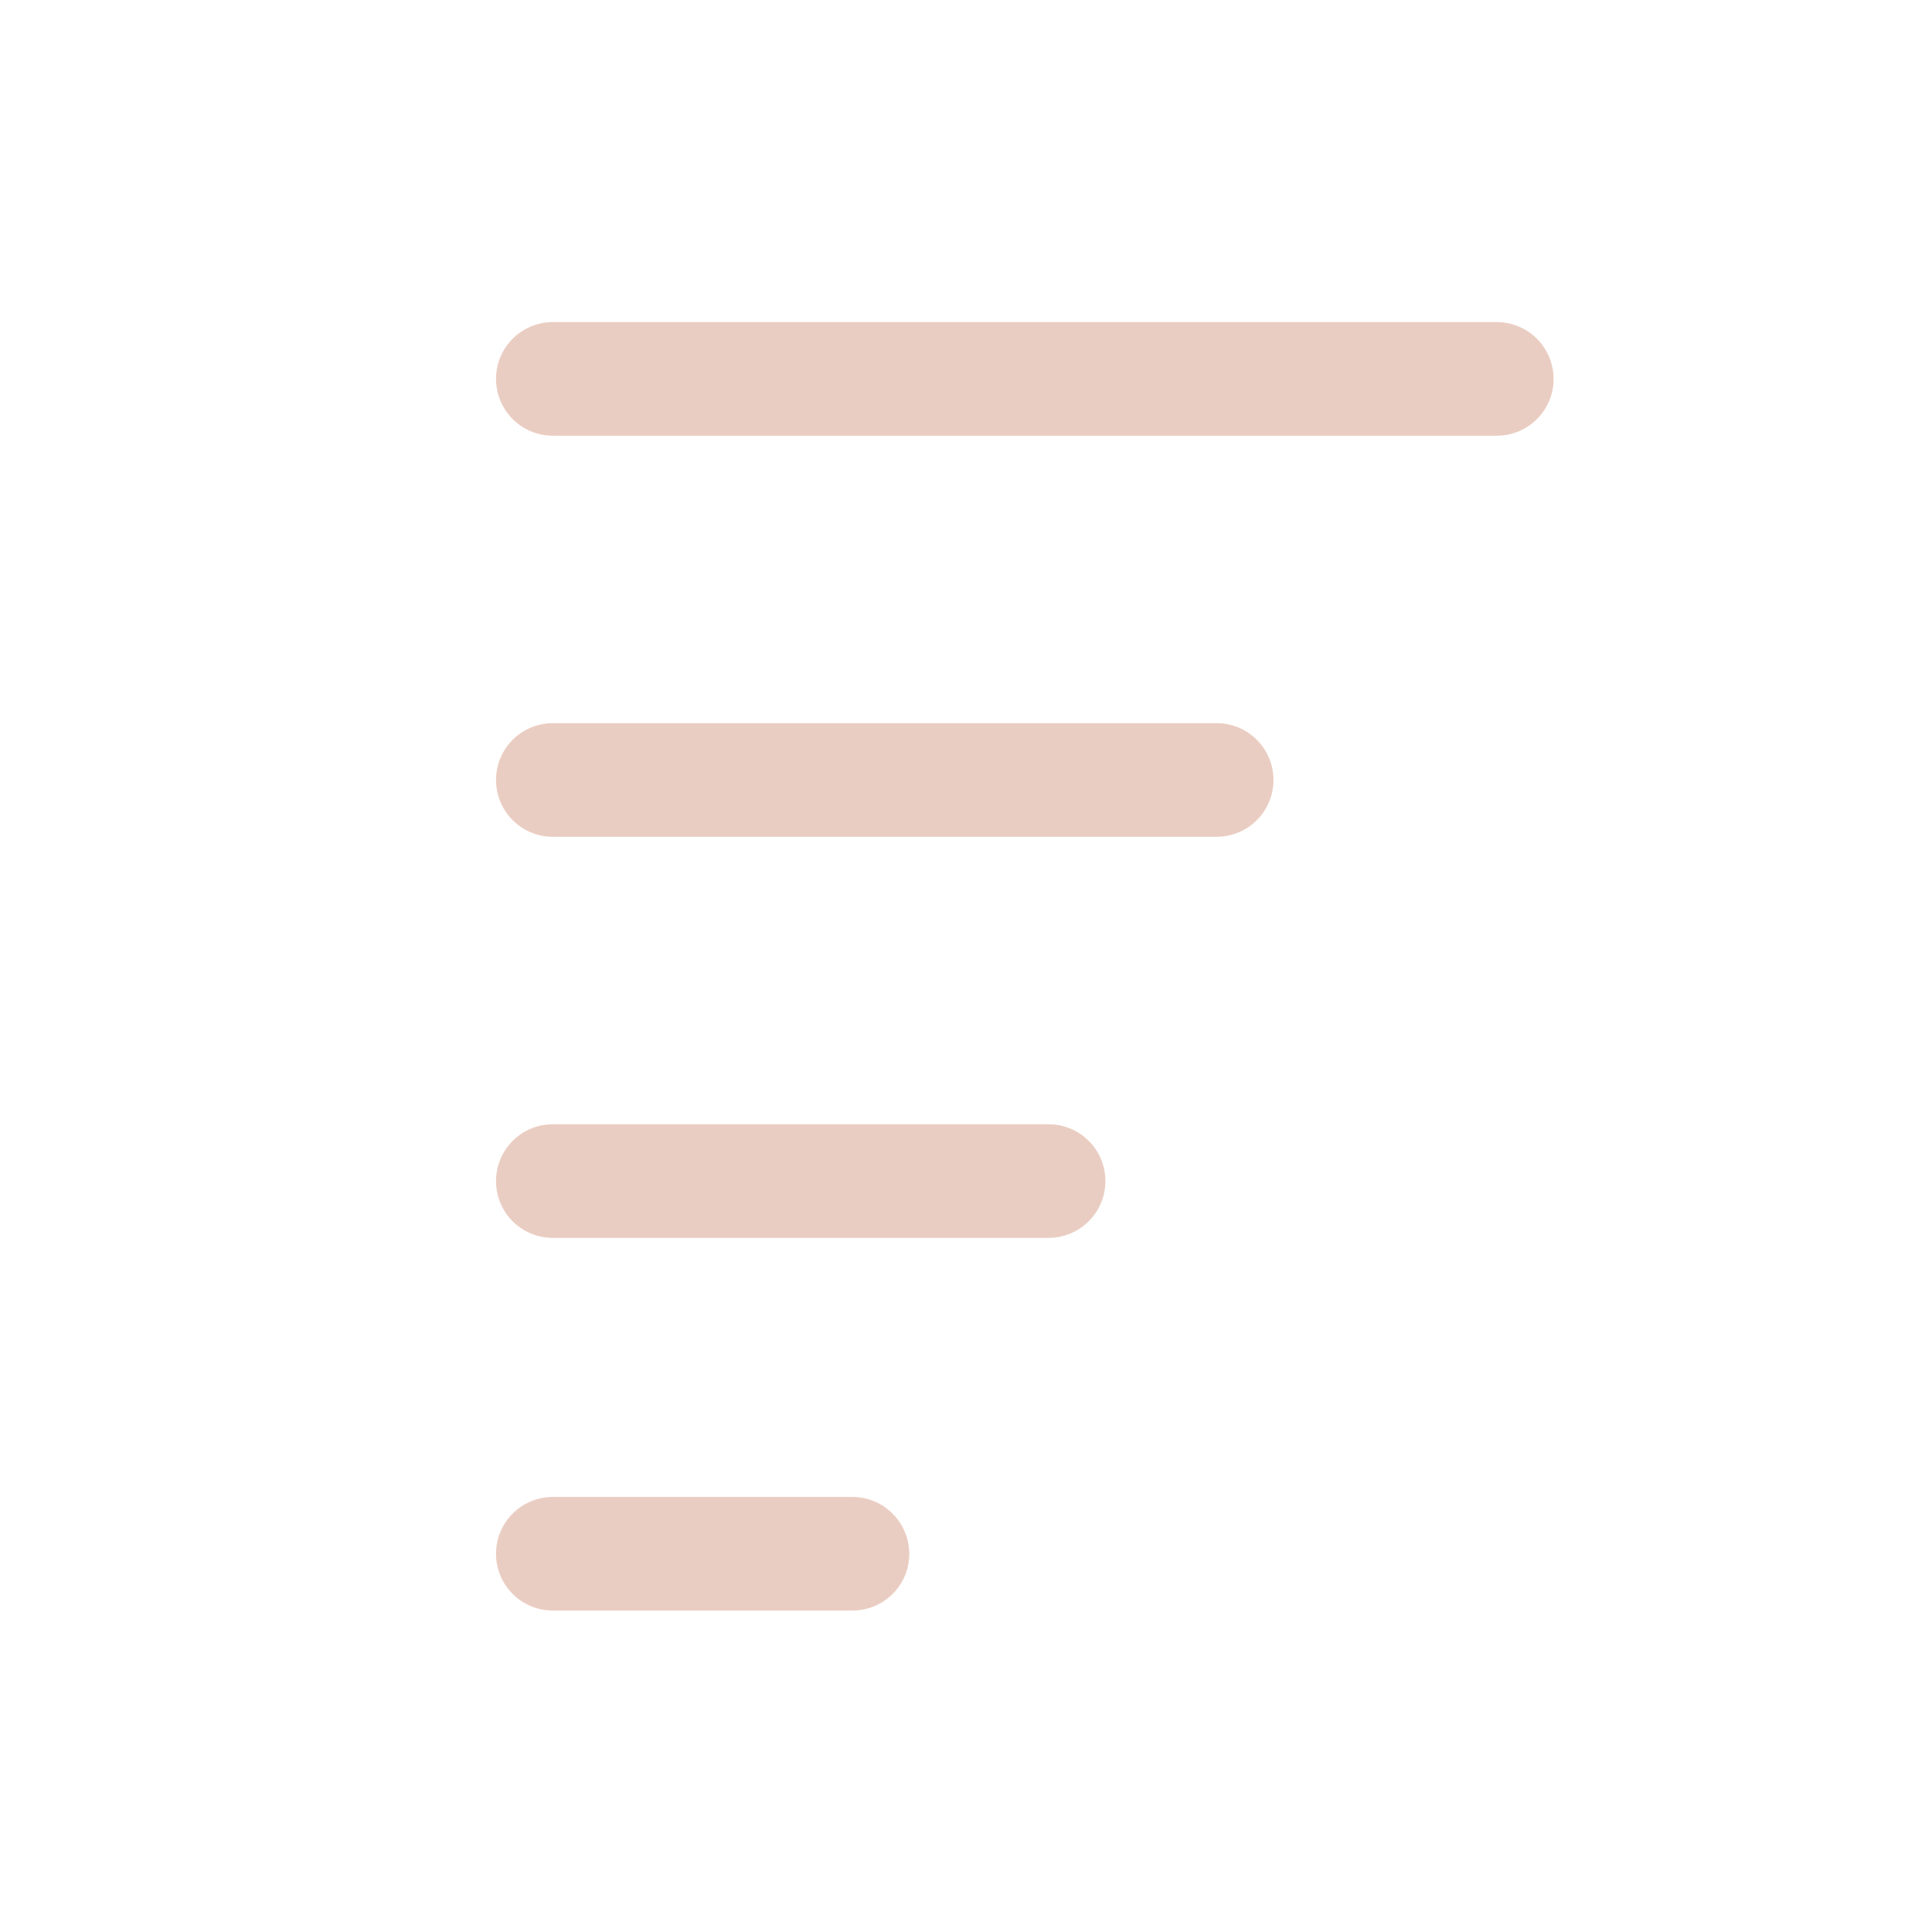
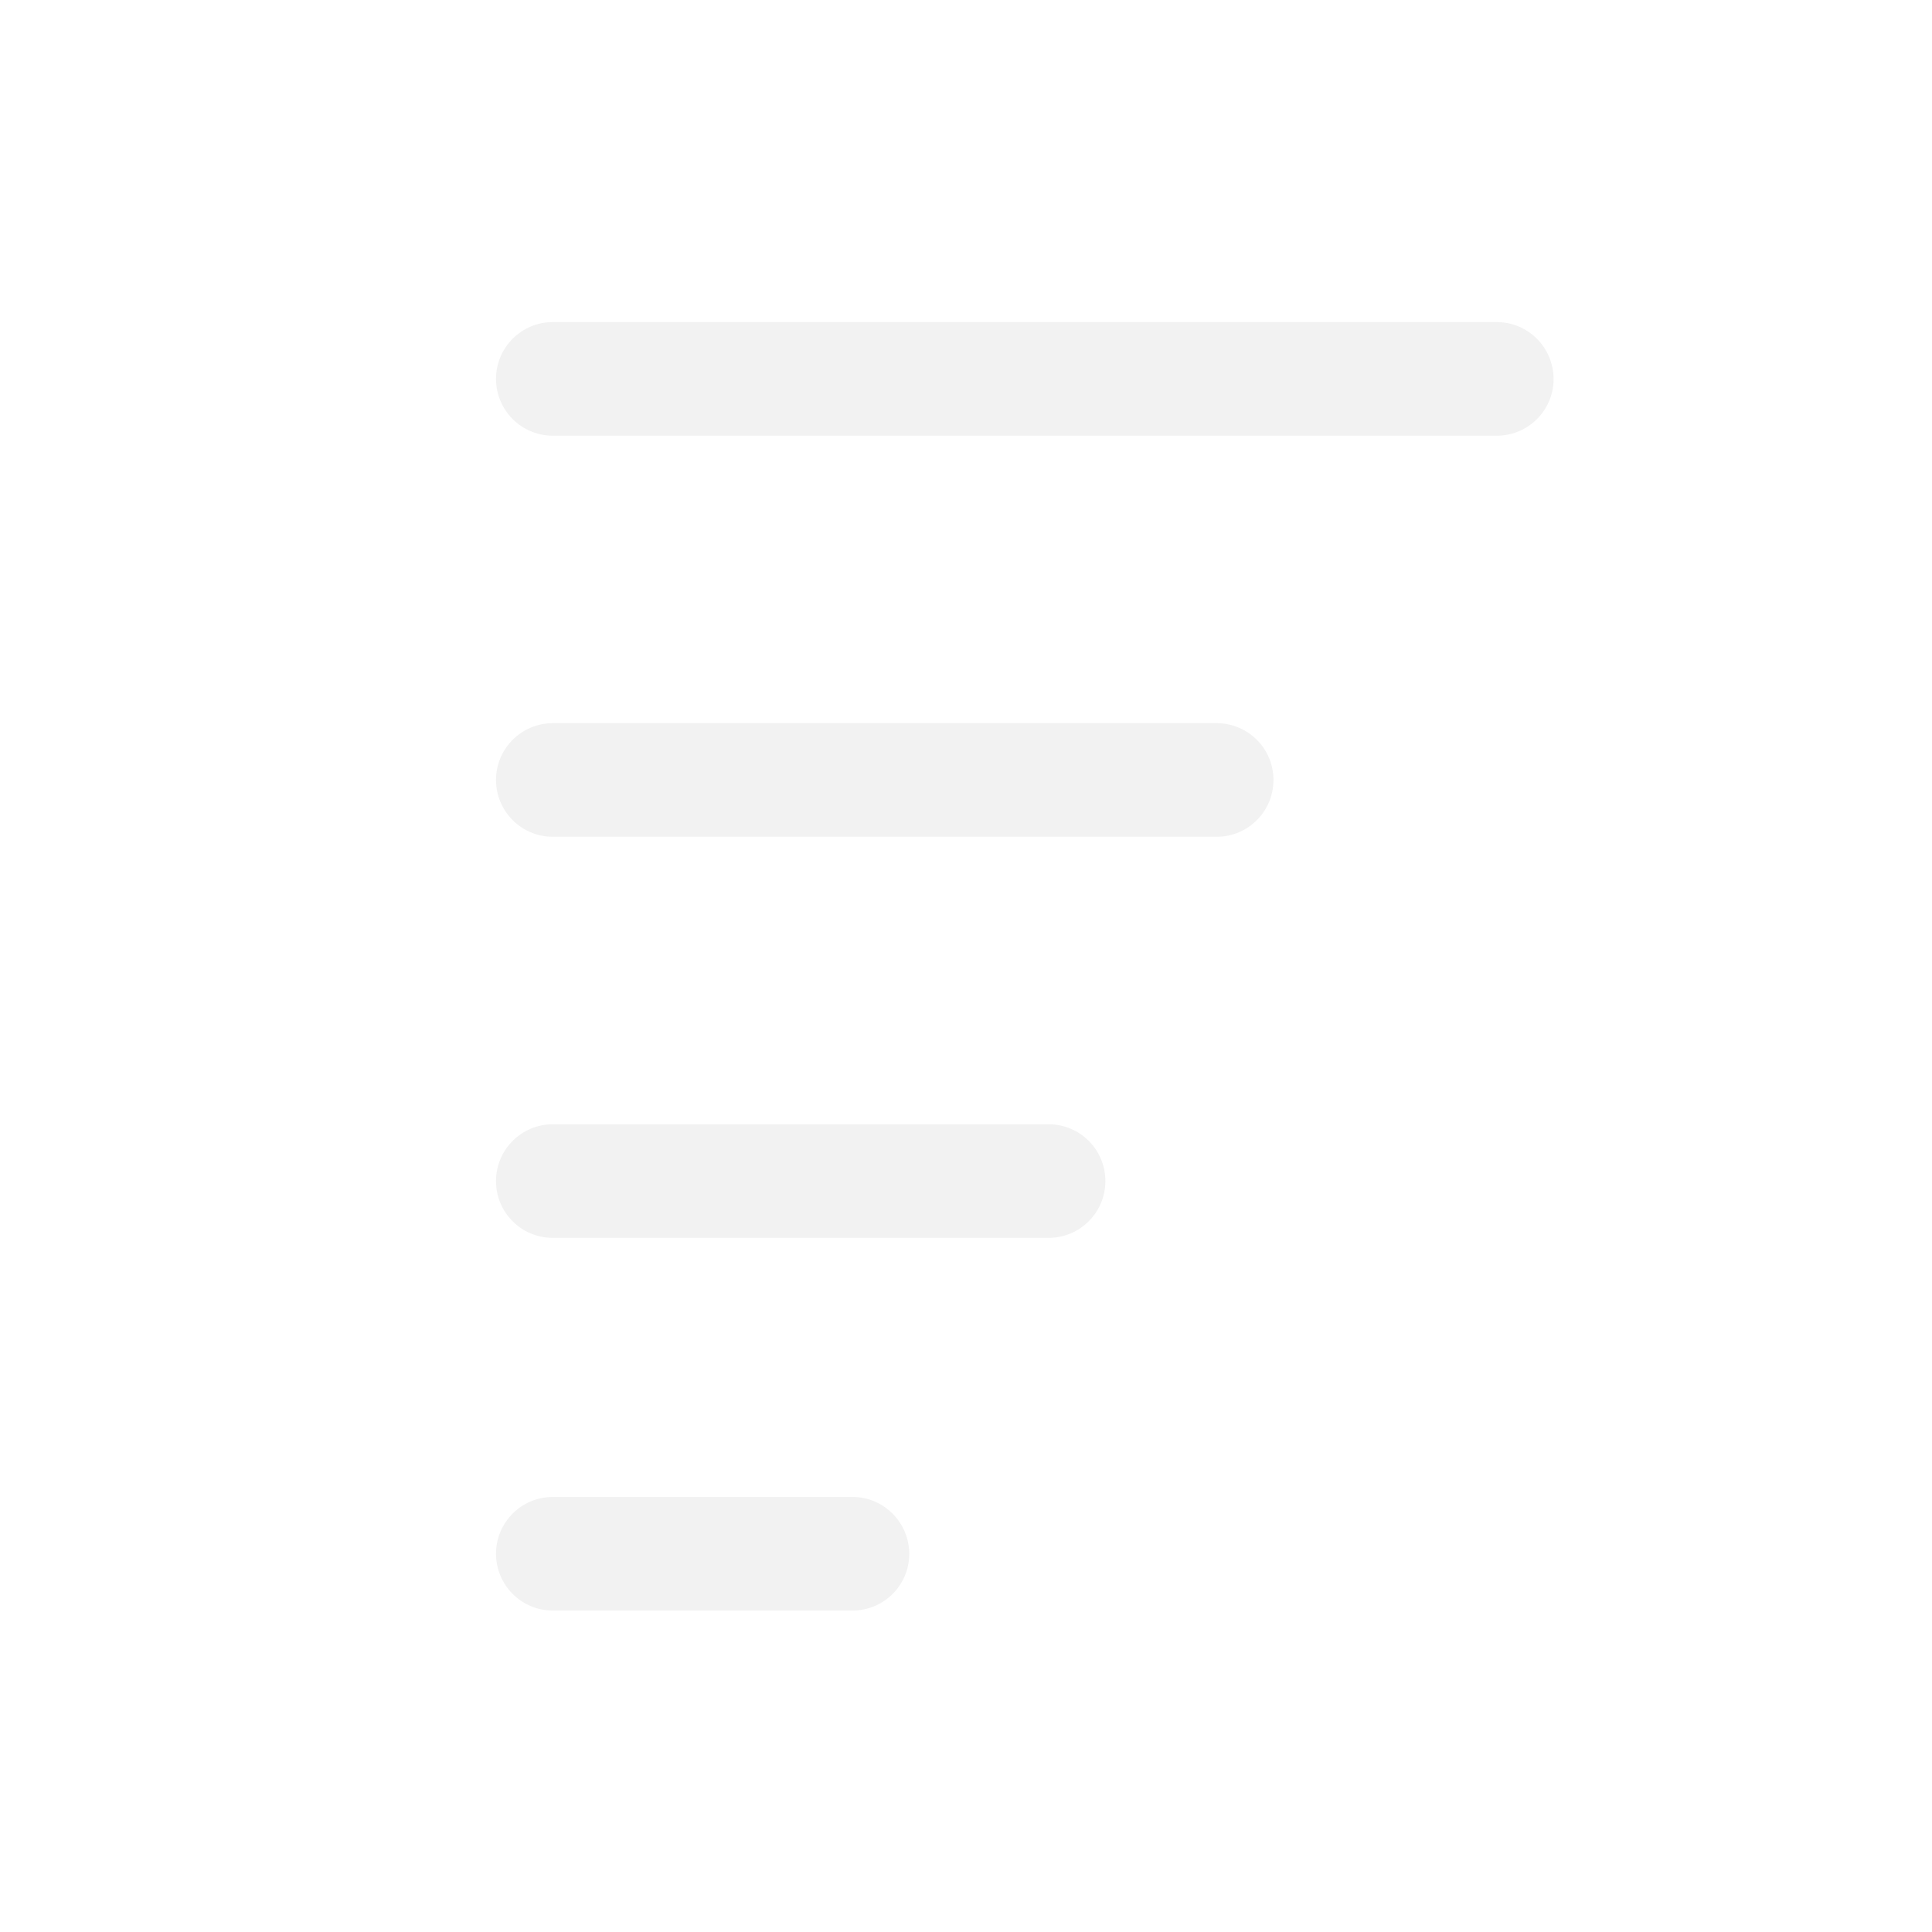
<svg xmlns="http://www.w3.org/2000/svg" version="1.1" x="0px" y="0px" viewBox="0 0 1000 1000" enable-background="new 0 0 1000 1000" xml:space="preserve" id="svg906">
  <defs id="defs910" />
-   <g id="g904" style="fill:#eacdc2;fill-opacity:1" transform="translate(-185.9582,-87.28653)">
-     <path d="M 815.7,461.6 H 472.1 c -16.2,0 -29.4,13.1 -29.4,29.4 0,16.2 13.1,29.4 29.4,29.4 h 343.6 c 16.2,0 29.4,-13.1 29.4,-29.4 0,-16.3 -13.2,-29.4 -29.4,-29.4 z" id="path894" style="fill:#eacdc2;fill-opacity:1" />
-     <path d="M 960.6,254 H 472.1 c -16.2,0 -29.4,13.1 -29.4,29.4 0,16.2 13.1,29.4 29.4,29.4 h 488.6 c 16.2,0 29.4,-13.1 29.4,-29.4 C 990,267.1 976.9,254 960.6,254 Z" id="path896" style="fill:#eacdc2;fill-opacity:1" />
-     <path d="M 728.7,669.2 H 472.1 c -16.2,0 -29.4,13.1 -29.4,29.4 0,16.3 13.1,29.4 29.4,29.4 h 256.6 c 16.2,0 29.4,-13.1 29.4,-29.4 0,-16.3 -13.2,-29.4 -29.4,-29.4 z" id="path898" style="fill:#eacdc2;fill-opacity:1" />
-     <path d="M 627.2,862.1 H 472.1 c -16.2,0 -29.4,13.1 -29.4,29.4 0,16.2 13.1,29.4 29.4,29.4 h 155.1 c 16.2,0 29.4,-13.1 29.4,-29.4 -0.1,-16.2 -13.2,-29.4 -29.4,-29.4 z" id="path900" style="fill:#eacdc2;fill-opacity:1" />
+   <g id="g904" style="fill:#f2f2f2;fill-opacity:1" transform="translate(-185.9582,-87.28653)">
+     <path d="M 815.7,461.6 H 472.1 c -16.2,0 -29.4,13.1 -29.4,29.4 0,16.2 13.1,29.4 29.4,29.4 h 343.6 c 16.2,0 29.4,-13.1 29.4,-29.4 0,-16.3 -13.2,-29.4 -29.4,-29.4 z" id="path894" style="fill:#f2f2f2;fill-opacity:1" />
+     <path d="M 960.6,254 H 472.1 c -16.2,0 -29.4,13.1 -29.4,29.4 0,16.2 13.1,29.4 29.4,29.4 h 488.6 c 16.2,0 29.4,-13.1 29.4,-29.4 C 990,267.1 976.9,254 960.6,254 Z" id="path896" style="fill:#f2f2f2;fill-opacity:1" />
+     <path d="M 728.7,669.2 H 472.1 c -16.2,0 -29.4,13.1 -29.4,29.4 0,16.3 13.1,29.4 29.4,29.4 h 256.6 c 16.2,0 29.4,-13.1 29.4,-29.4 0,-16.3 -13.2,-29.4 -29.4,-29.4 z" id="path898" style="fill:#f2f2f2;fill-opacity:1" />
+     <path d="M 627.2,862.1 H 472.1 c -16.2,0 -29.4,13.1 -29.4,29.4 0,16.2 13.1,29.4 29.4,29.4 h 155.1 c 16.2,0 29.4,-13.1 29.4,-29.4 -0.1,-16.2 -13.2,-29.4 -29.4,-29.4 z" id="path900" style="fill:#f2f2f2;fill-opacity:1" />
  </g>
</svg>
